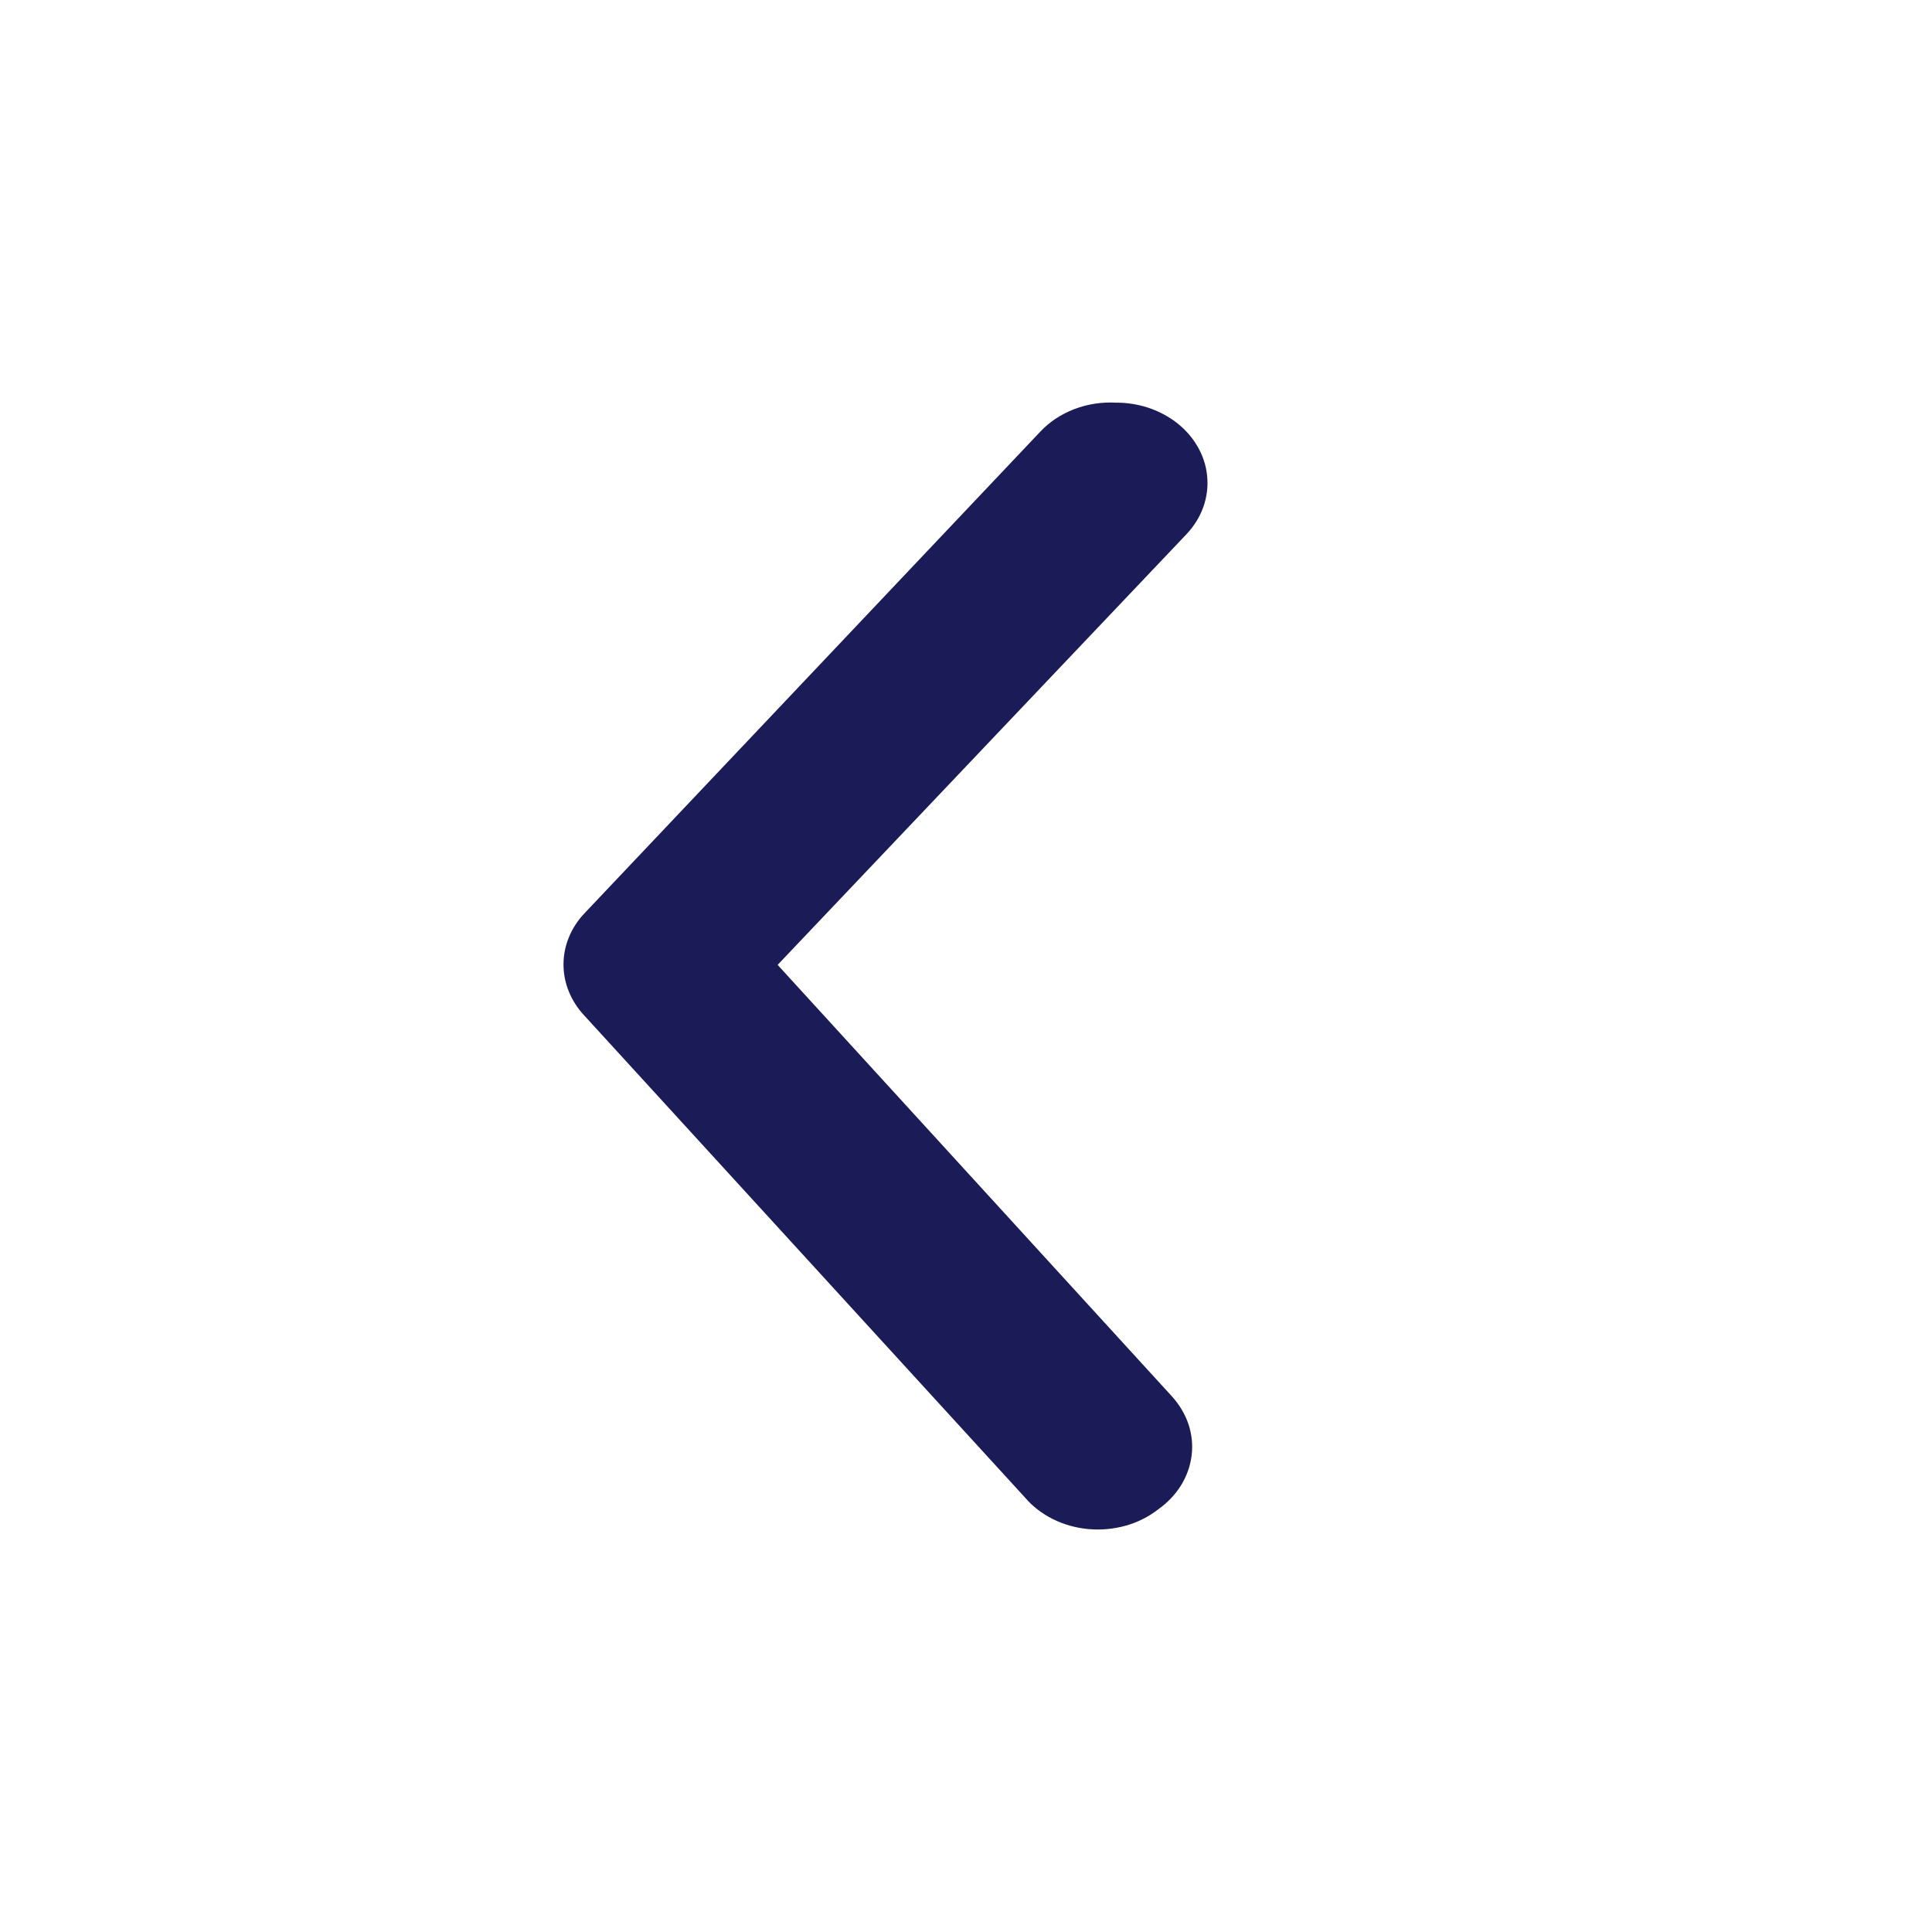
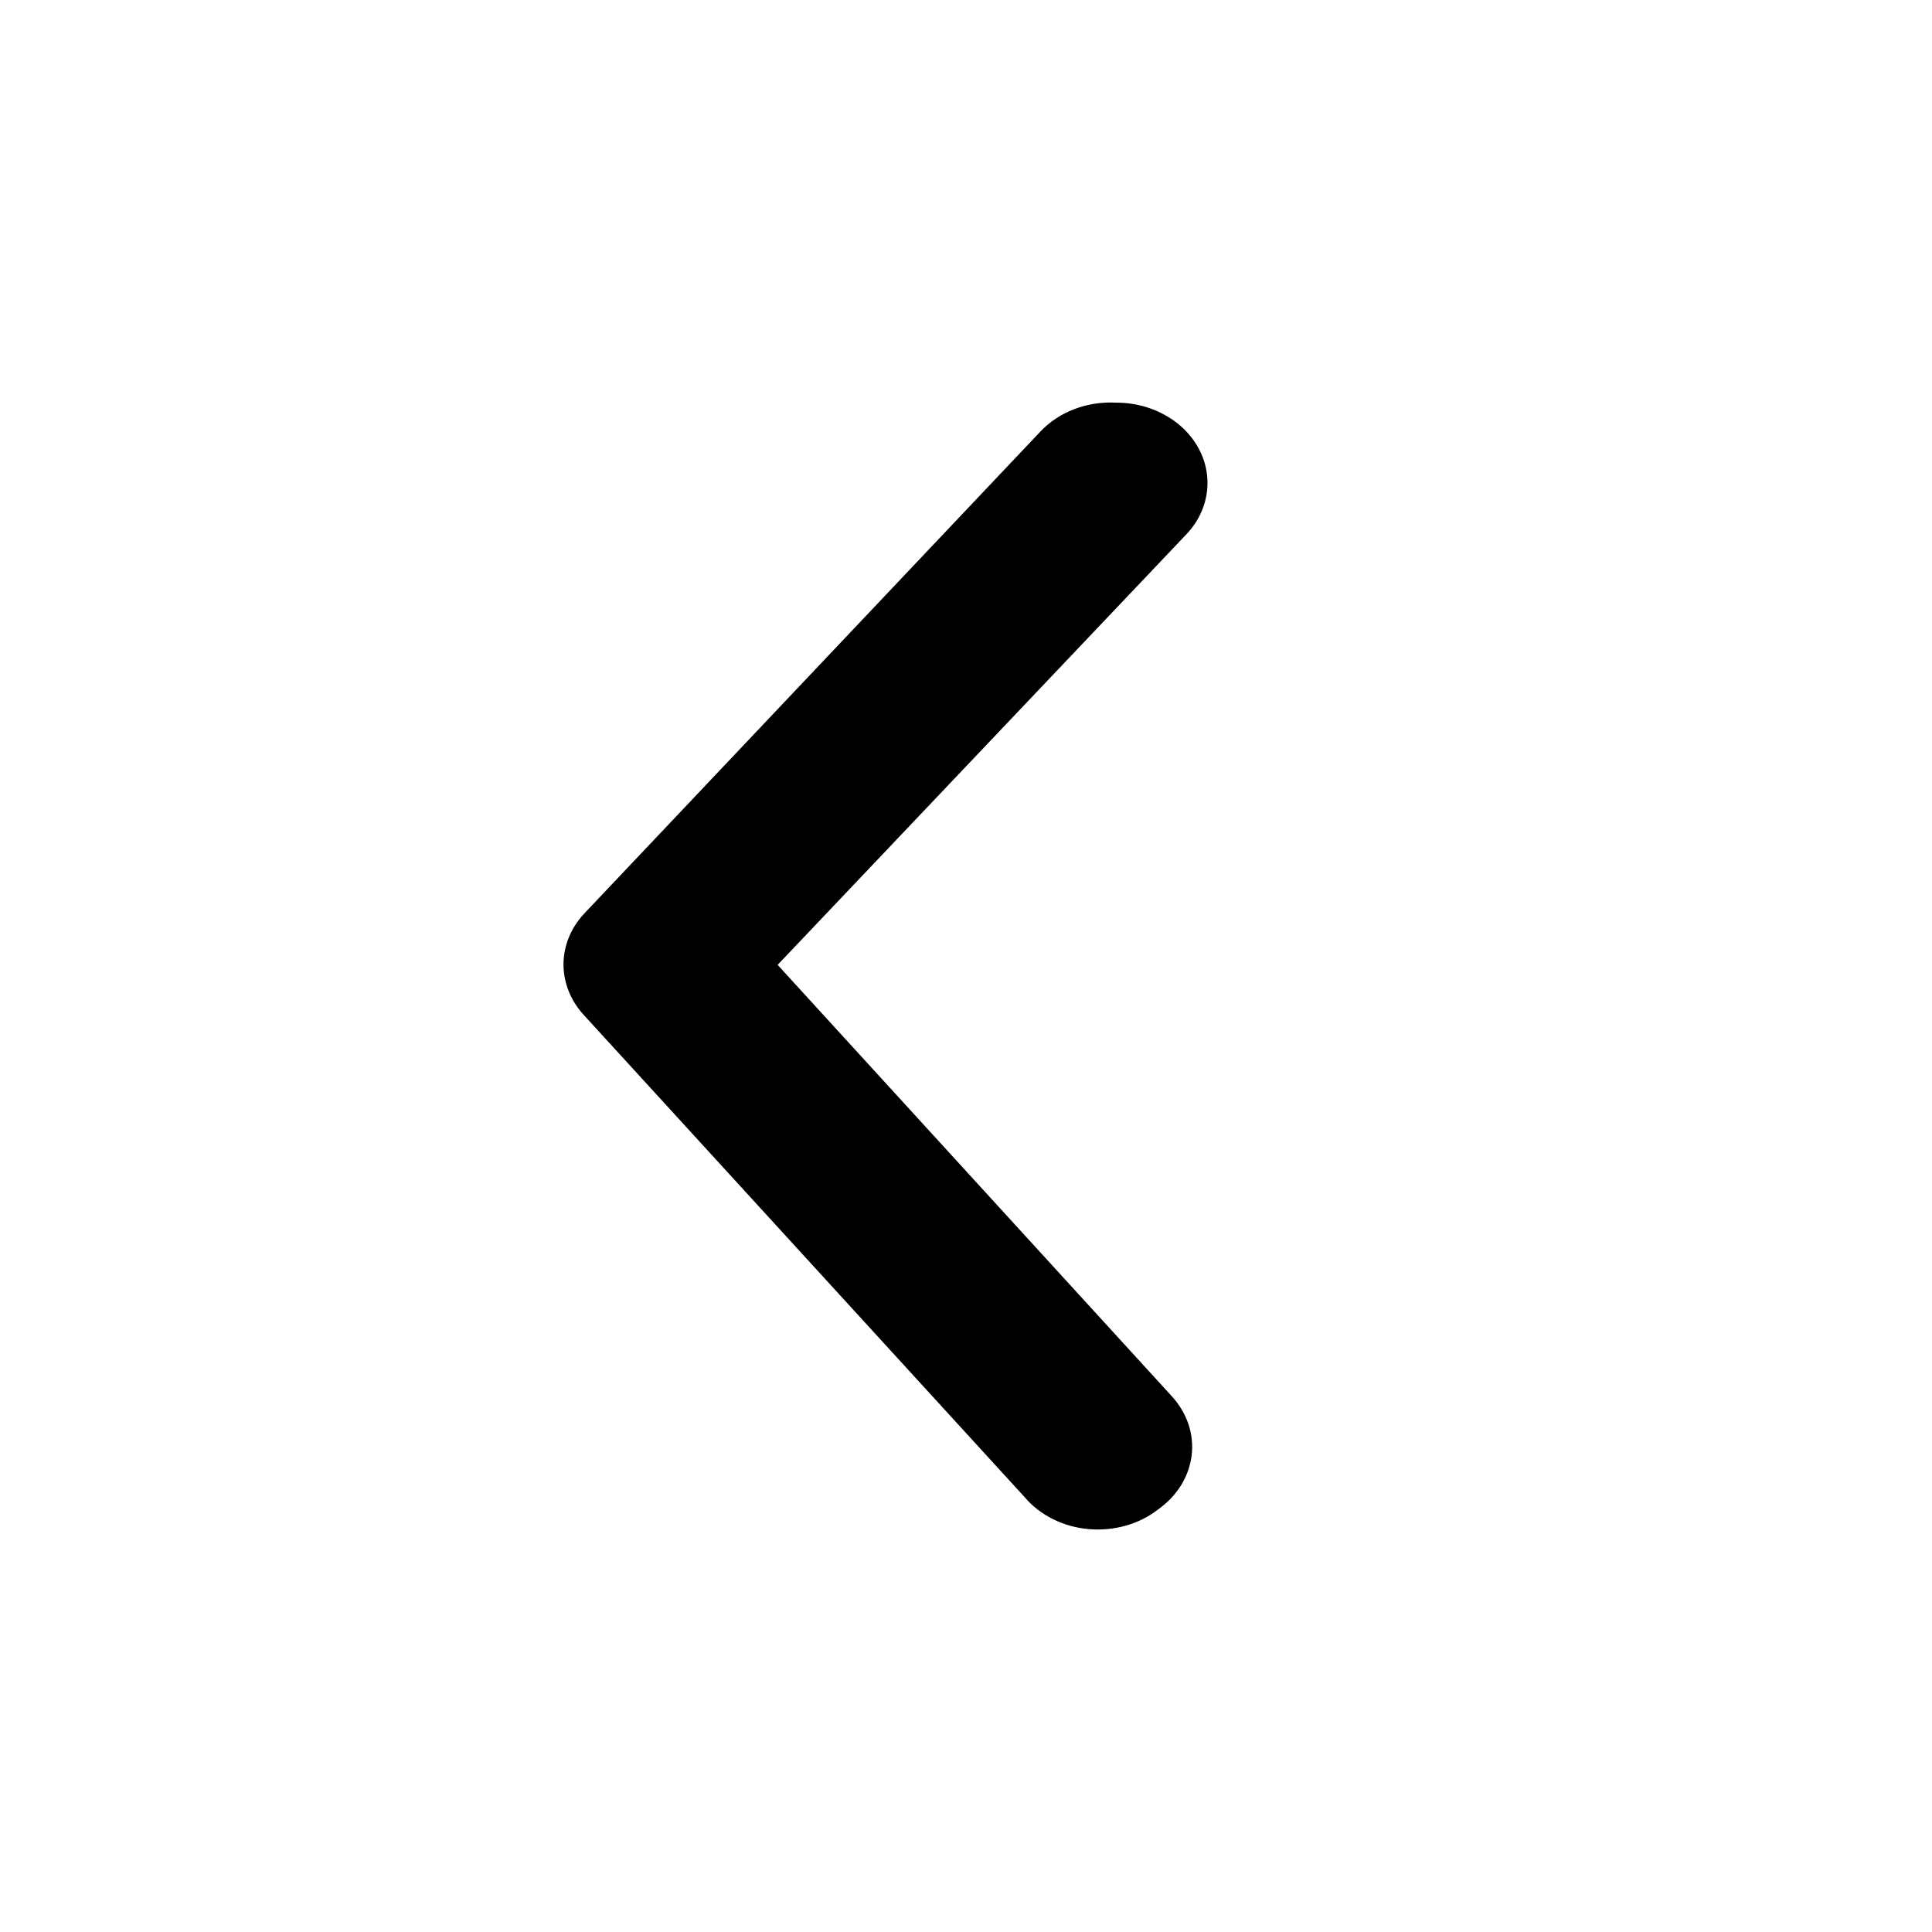
- <svg xmlns="http://www.w3.org/2000/svg" id="arrow-inverse" width="24" height="24" viewBox="0 0 24 24" fill="none">
-   <path d="M13.865 5.002C14.13 5.001 14.386 5.083 14.59 5.231C14.705 5.315 14.8 5.418 14.869 5.534C14.939 5.65 14.982 5.777 14.995 5.908C15.009 6.039 14.993 6.17 14.949 6.296C14.905 6.421 14.833 6.537 14.737 6.638L9.66 11.986L14.556 17.344C14.65 17.447 14.72 17.564 14.763 17.69C14.805 17.816 14.819 17.948 14.803 18.079C14.787 18.21 14.742 18.336 14.671 18.452C14.599 18.567 14.502 18.669 14.386 18.751C14.269 18.842 14.132 18.911 13.983 18.953C13.834 18.994 13.677 19.009 13.522 18.995C13.366 18.981 13.216 18.939 13.08 18.871C12.944 18.803 12.825 18.712 12.732 18.602L7.258 12.615C7.091 12.436 7 12.212 7 11.981C7 11.75 7.091 11.526 7.258 11.348L12.924 5.361C13.038 5.24 13.182 5.145 13.346 5.082C13.509 5.02 13.687 4.992 13.865 5.002Z" fill="#1B1C57" />
+ <svg xmlns="http://www.w3.org/2000/svg" id="arrow-inverse" width="24" height="24" viewBox="0 0 24 24">
+   <path d="M13.865 5.002C14.13 5.001 14.386 5.083 14.59 5.231C14.705 5.315 14.8 5.418 14.869 5.534C14.939 5.65 14.982 5.777 14.995 5.908C15.009 6.039 14.993 6.17 14.949 6.296C14.905 6.421 14.833 6.537 14.737 6.638L9.66 11.986L14.556 17.344C14.65 17.447 14.72 17.564 14.763 17.69C14.805 17.816 14.819 17.948 14.803 18.079C14.787 18.21 14.742 18.336 14.671 18.452C14.599 18.567 14.502 18.669 14.386 18.751C14.269 18.842 14.132 18.911 13.983 18.953C13.834 18.994 13.677 19.009 13.522 18.995C13.366 18.981 13.216 18.939 13.08 18.871C12.944 18.803 12.825 18.712 12.732 18.602L7.258 12.615C7.091 12.436 7 12.212 7 11.981C7 11.75 7.091 11.526 7.258 11.348L12.924 5.361C13.038 5.24 13.182 5.145 13.346 5.082C13.509 5.02 13.687 4.992 13.865 5.002Z" />
</svg>
